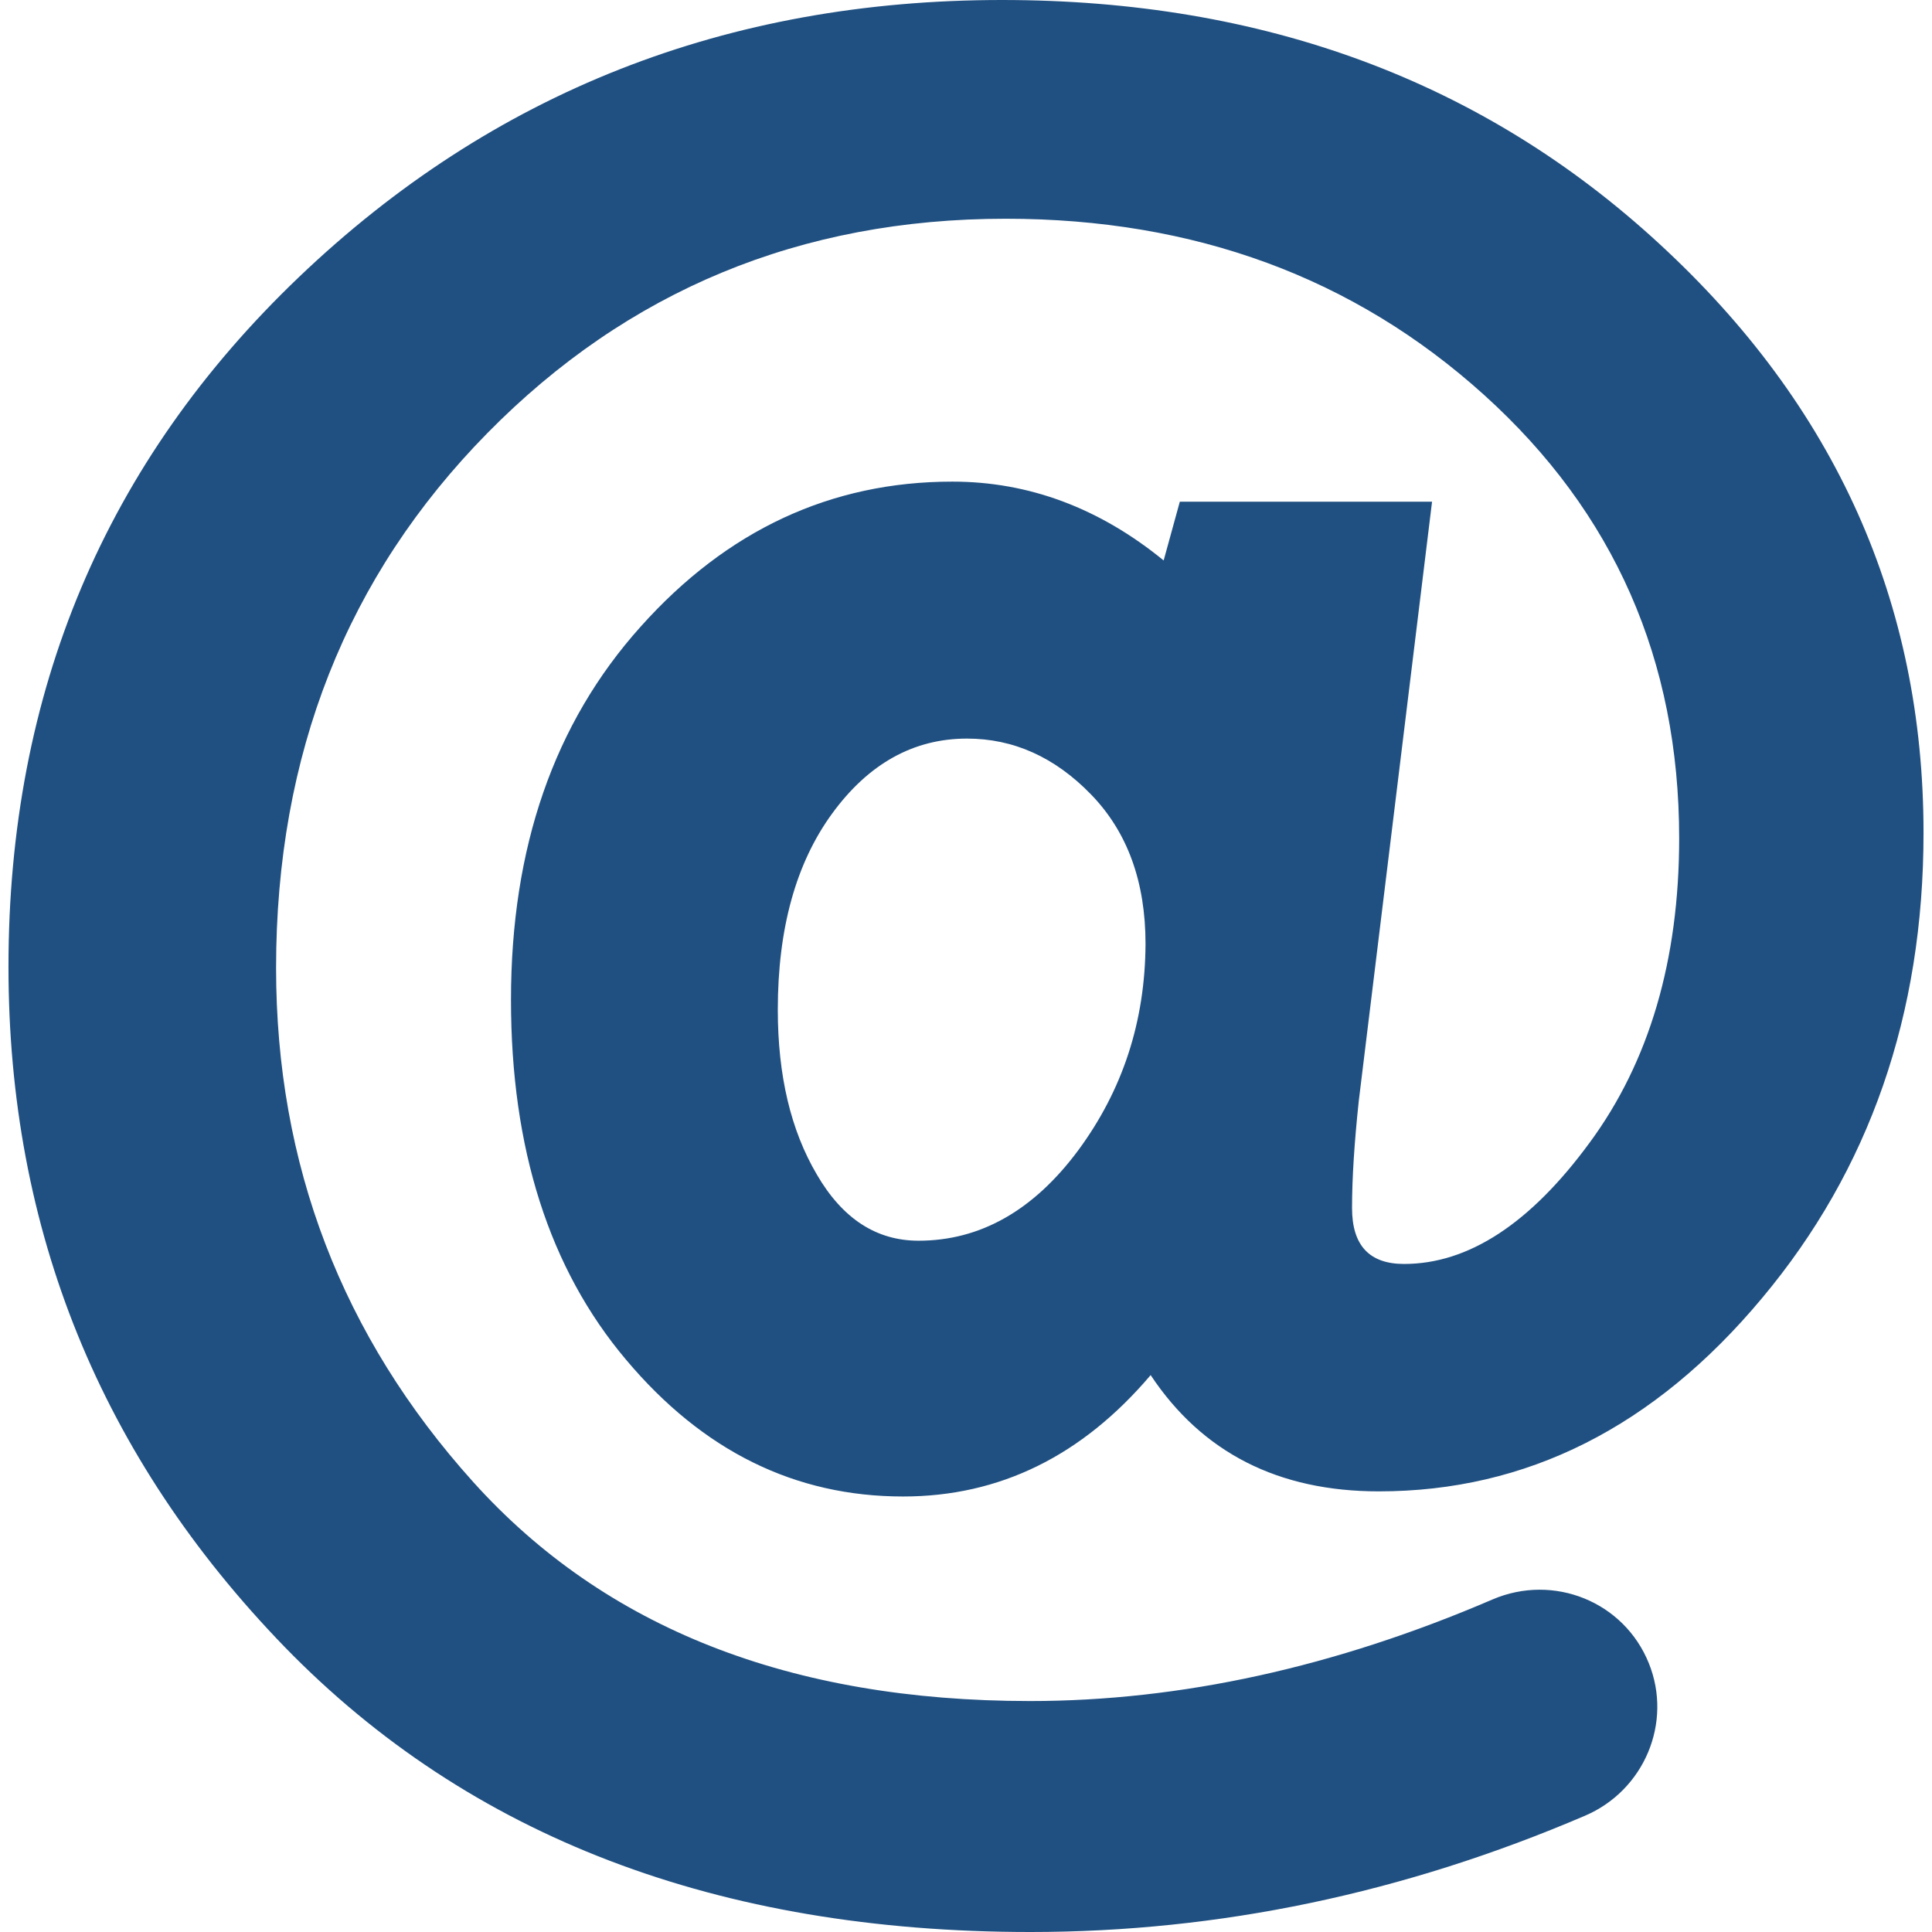
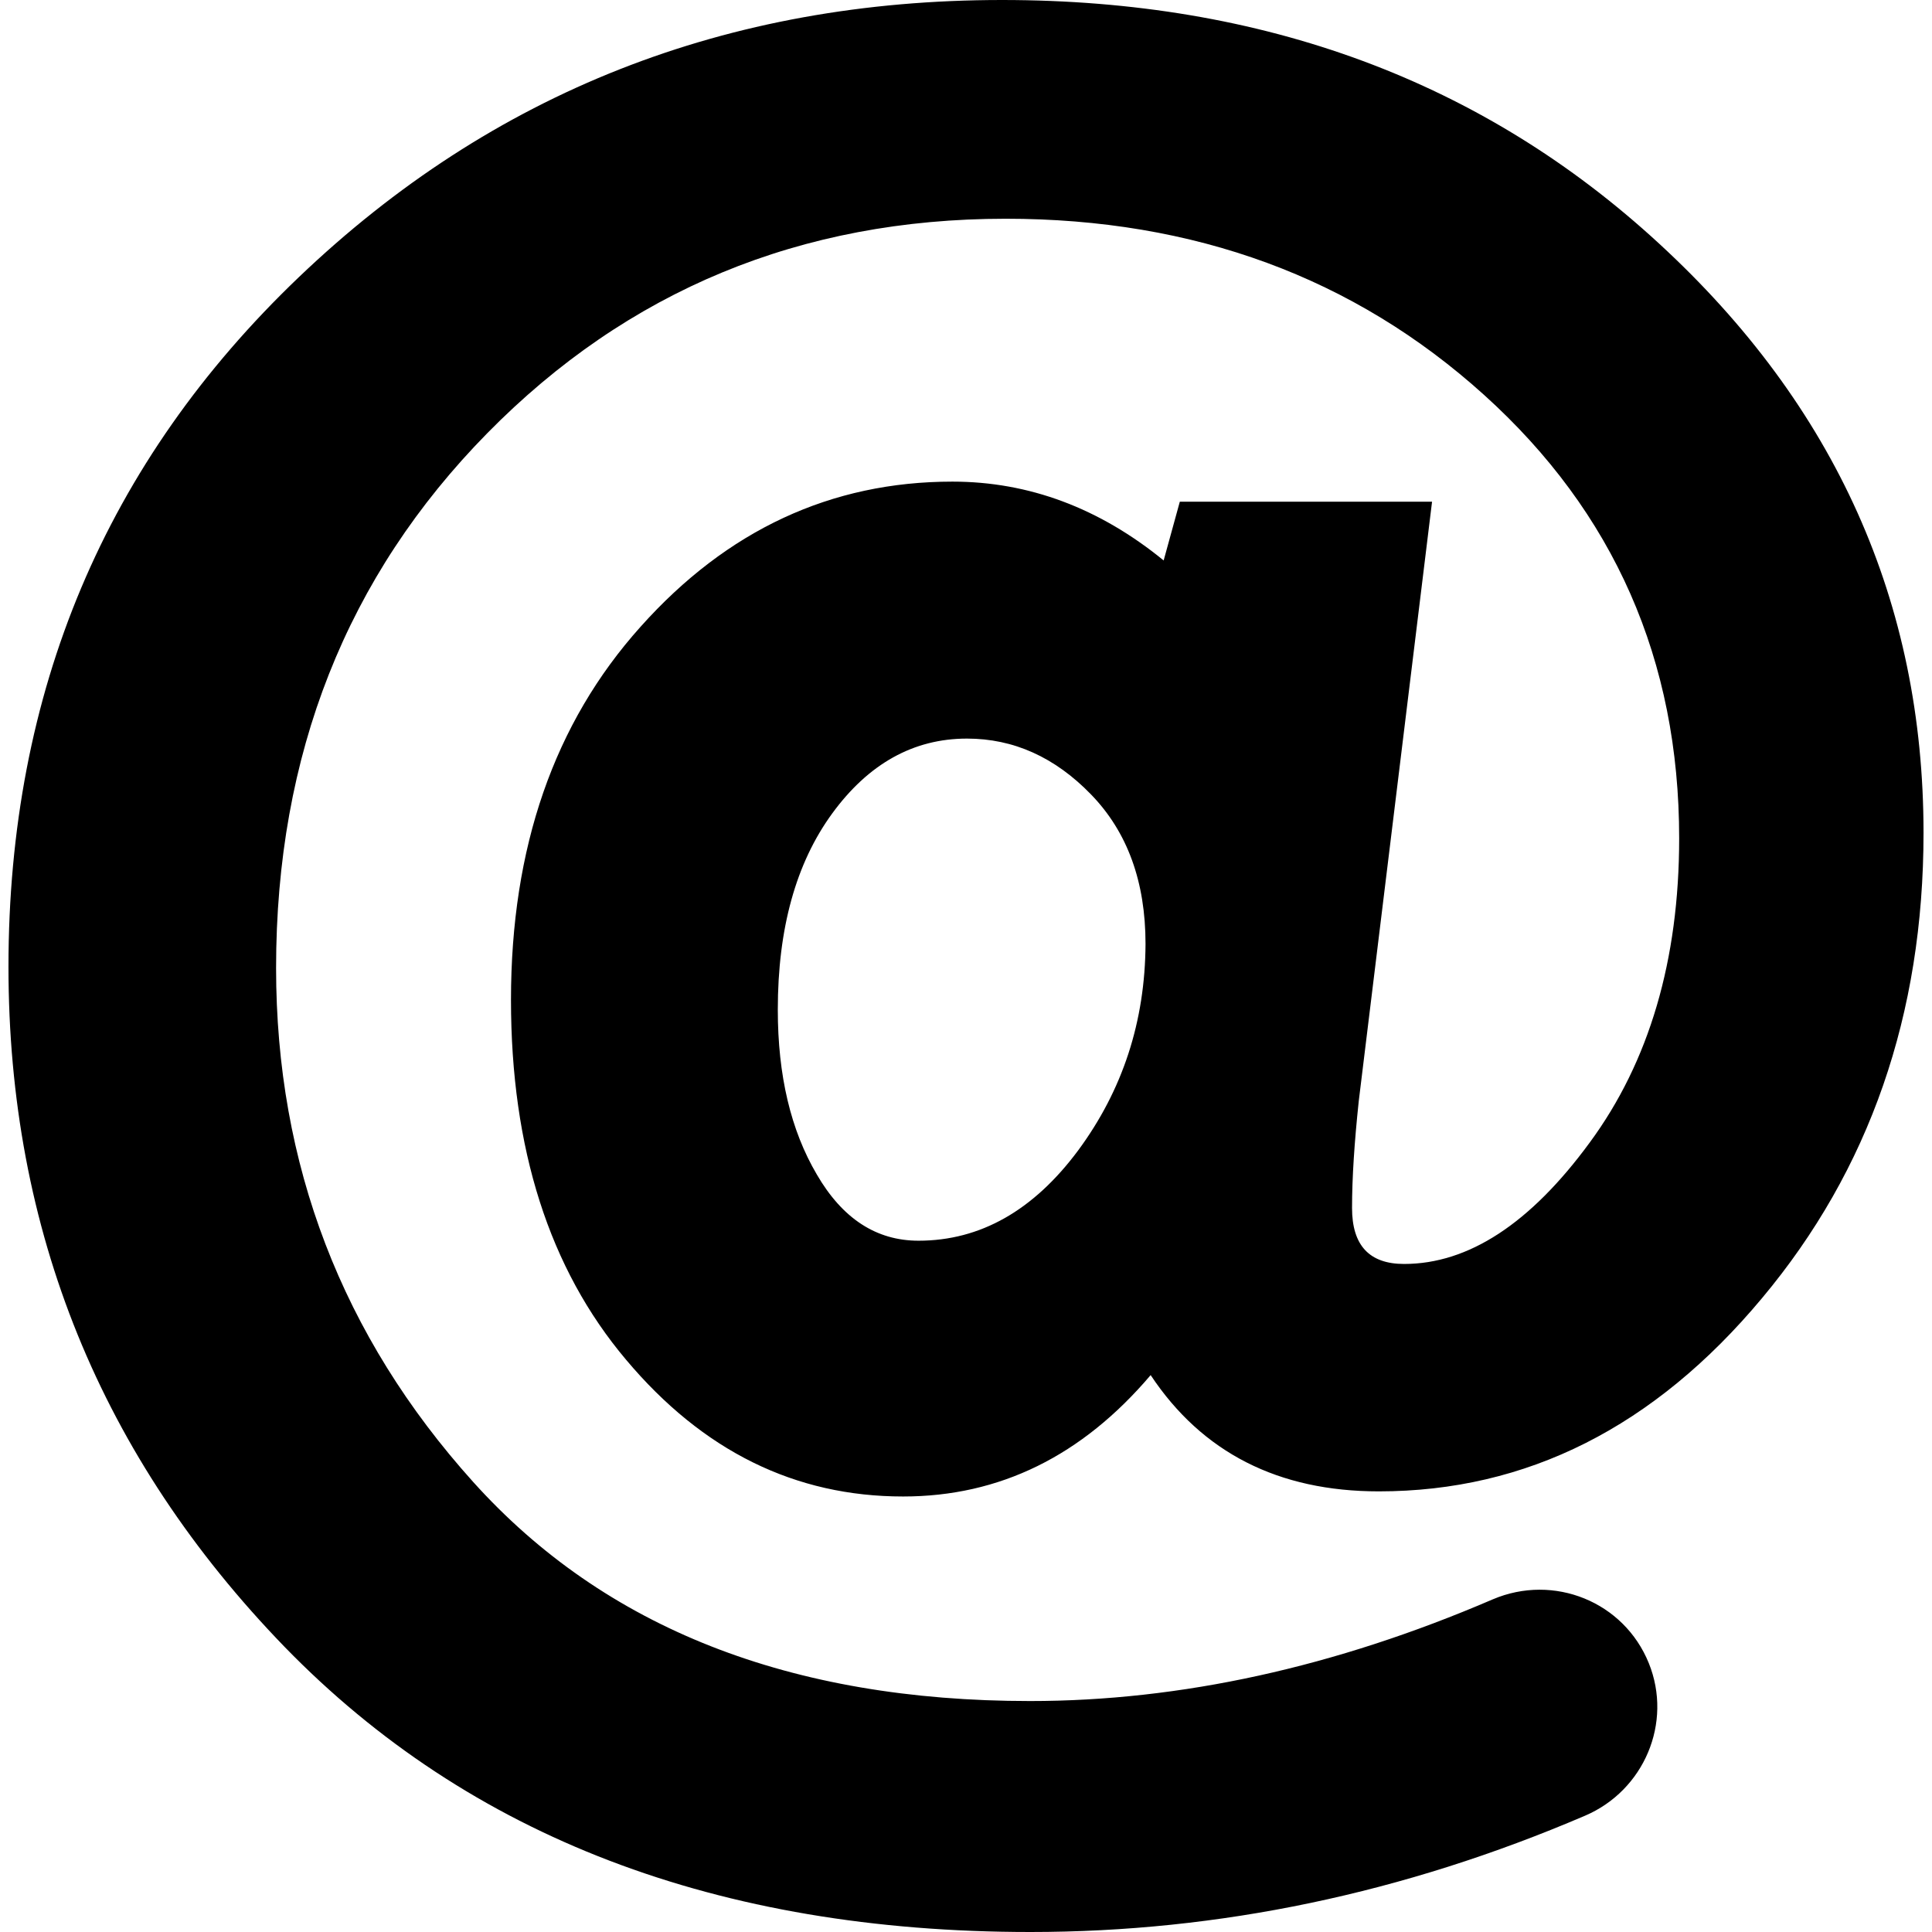
<svg xmlns="http://www.w3.org/2000/svg" version="1.1" x="0px" y="0px" viewBox="0 0 490.2 490.2" style="enable-background:new 0 0 490.2 490.2;" xml:space="preserve">
-   <g fill="#205081">
+   <g fill="currentColor">
    <path d="M420.95,61.8C376.25,20.6,320.65,0,254.25,0c-69.8,0-129.3,23.4-178.4,70.3s-73.7,105.2-73.7,175   c0,66.9,23.4,124.4,70.1,172.6c46.9,48.2,109.9,72.3,189.2,72.3c47.8,0,94.7-9.8,140.7-29.5c15-6.4,22.3-23.6,16.2-38.7l0,0   c-6.3-15.6-24.1-22.8-39.6-16.2c-40,17.2-79.2,25.8-117.4,25.8c-60.8,0-107.9-18.5-141.3-55.6c-33.3-37-50-80.5-50-130.4   c0-54.2,17.9-99.4,53.6-135.7c35.6-36.2,79.5-54.4,131.5-54.4c47.9,0,88.4,14.9,121.4,44.7s49.5,67.3,49.5,112.5   c0,30.9-7.6,56.7-22.7,77.2c-15.1,20.6-30.8,30.8-47.1,30.8c-8.8,0-13.2-4.7-13.2-14.2c0-7.7,0.6-16.7,1.7-27.1l18.6-152.1h-64   l-4.1,14.9c-16.3-13.3-34.2-20-53.6-20c-30.8,0-57.2,12.3-79.1,36.8c-22,24.5-32.9,56.1-32.9,94.7c0,37.7,9.7,68.2,29.2,91.3   c19.5,23.2,42.9,34.7,70.3,34.7c24.5,0,45.4-10.3,62.8-30.8c13.1,19.7,32.4,29.5,57.9,29.5c37.5,0,69.9-16.3,97.2-49   c27.3-32.6,41-72,41-118.1C488.05,152.9,465.75,103,420.95,61.8z M273.55,291.9c-11.3,15.2-24.8,22.9-40.5,22.9   c-10.7,0-19.3-5.6-25.8-16.8c-6.6-11.2-9.9-25.1-9.9-41.8c0-20.6,4.6-37.2,13.8-49.8s20.6-19,34.2-19c11.8,0,22.3,4.7,31.5,14.2   s13.8,22.1,13.8,37.9C290.55,259.2,284.85,276.6,273.55,291.9z" />
  </g>
</svg>
